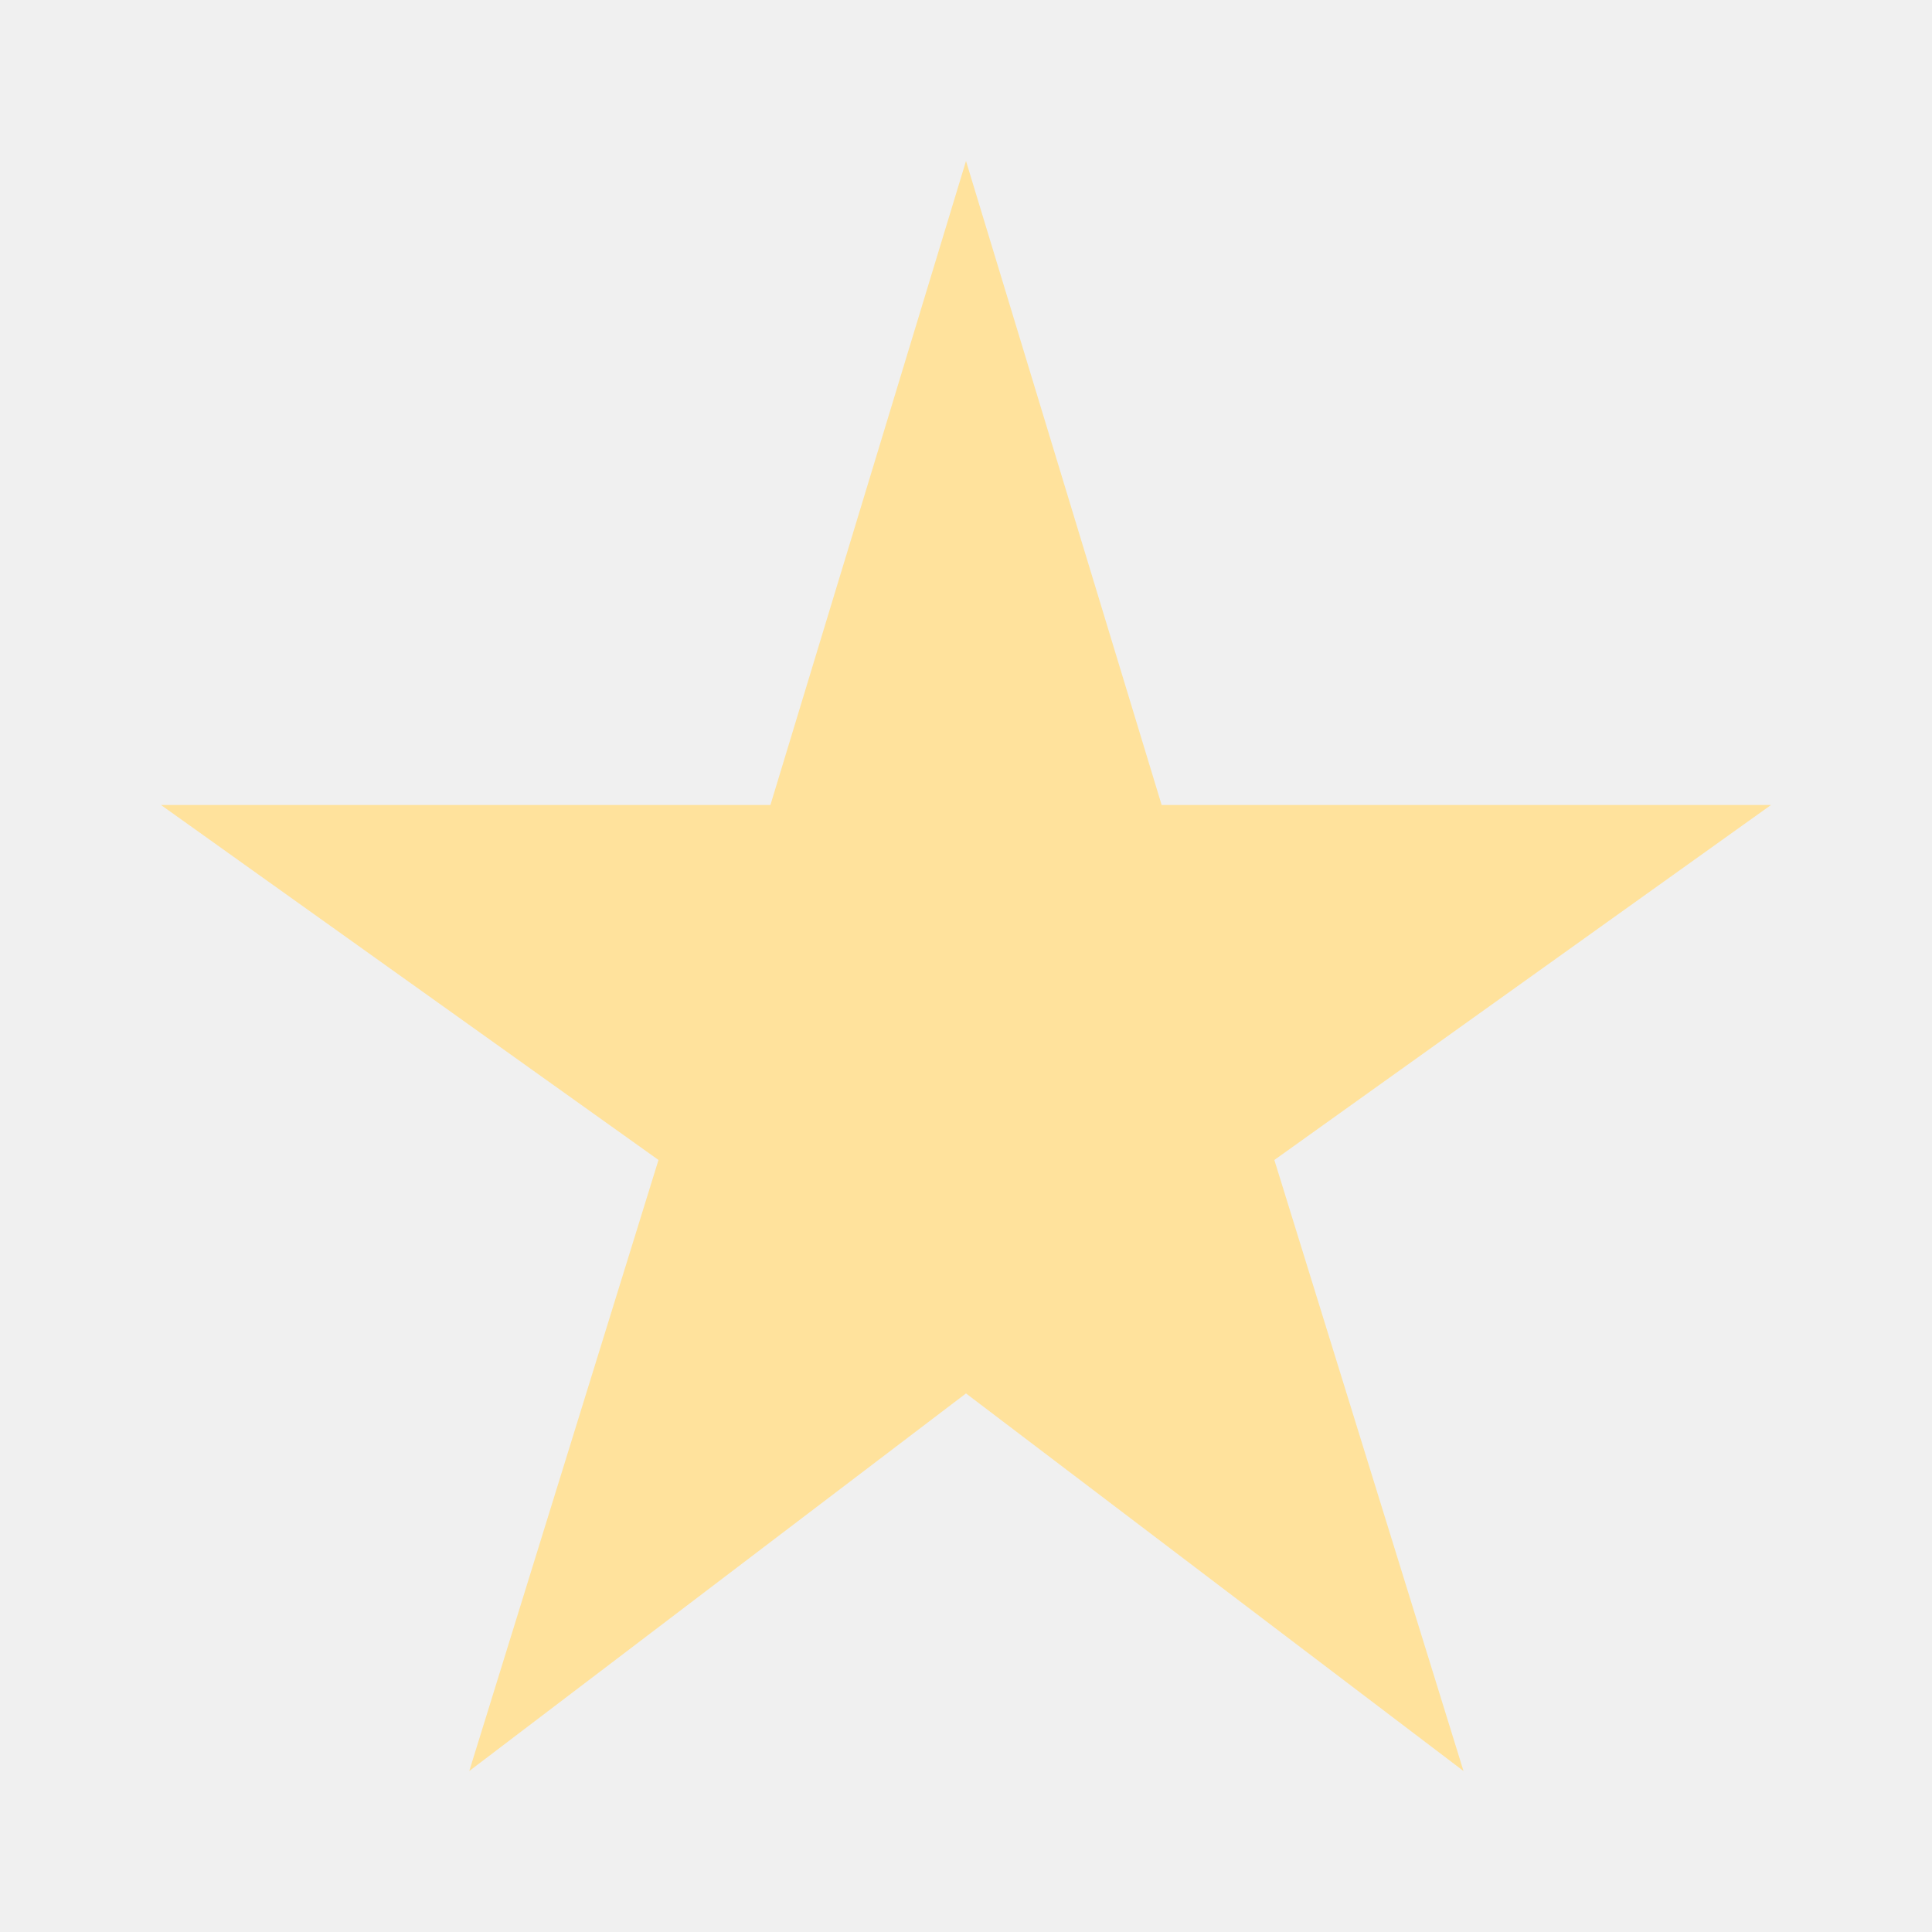
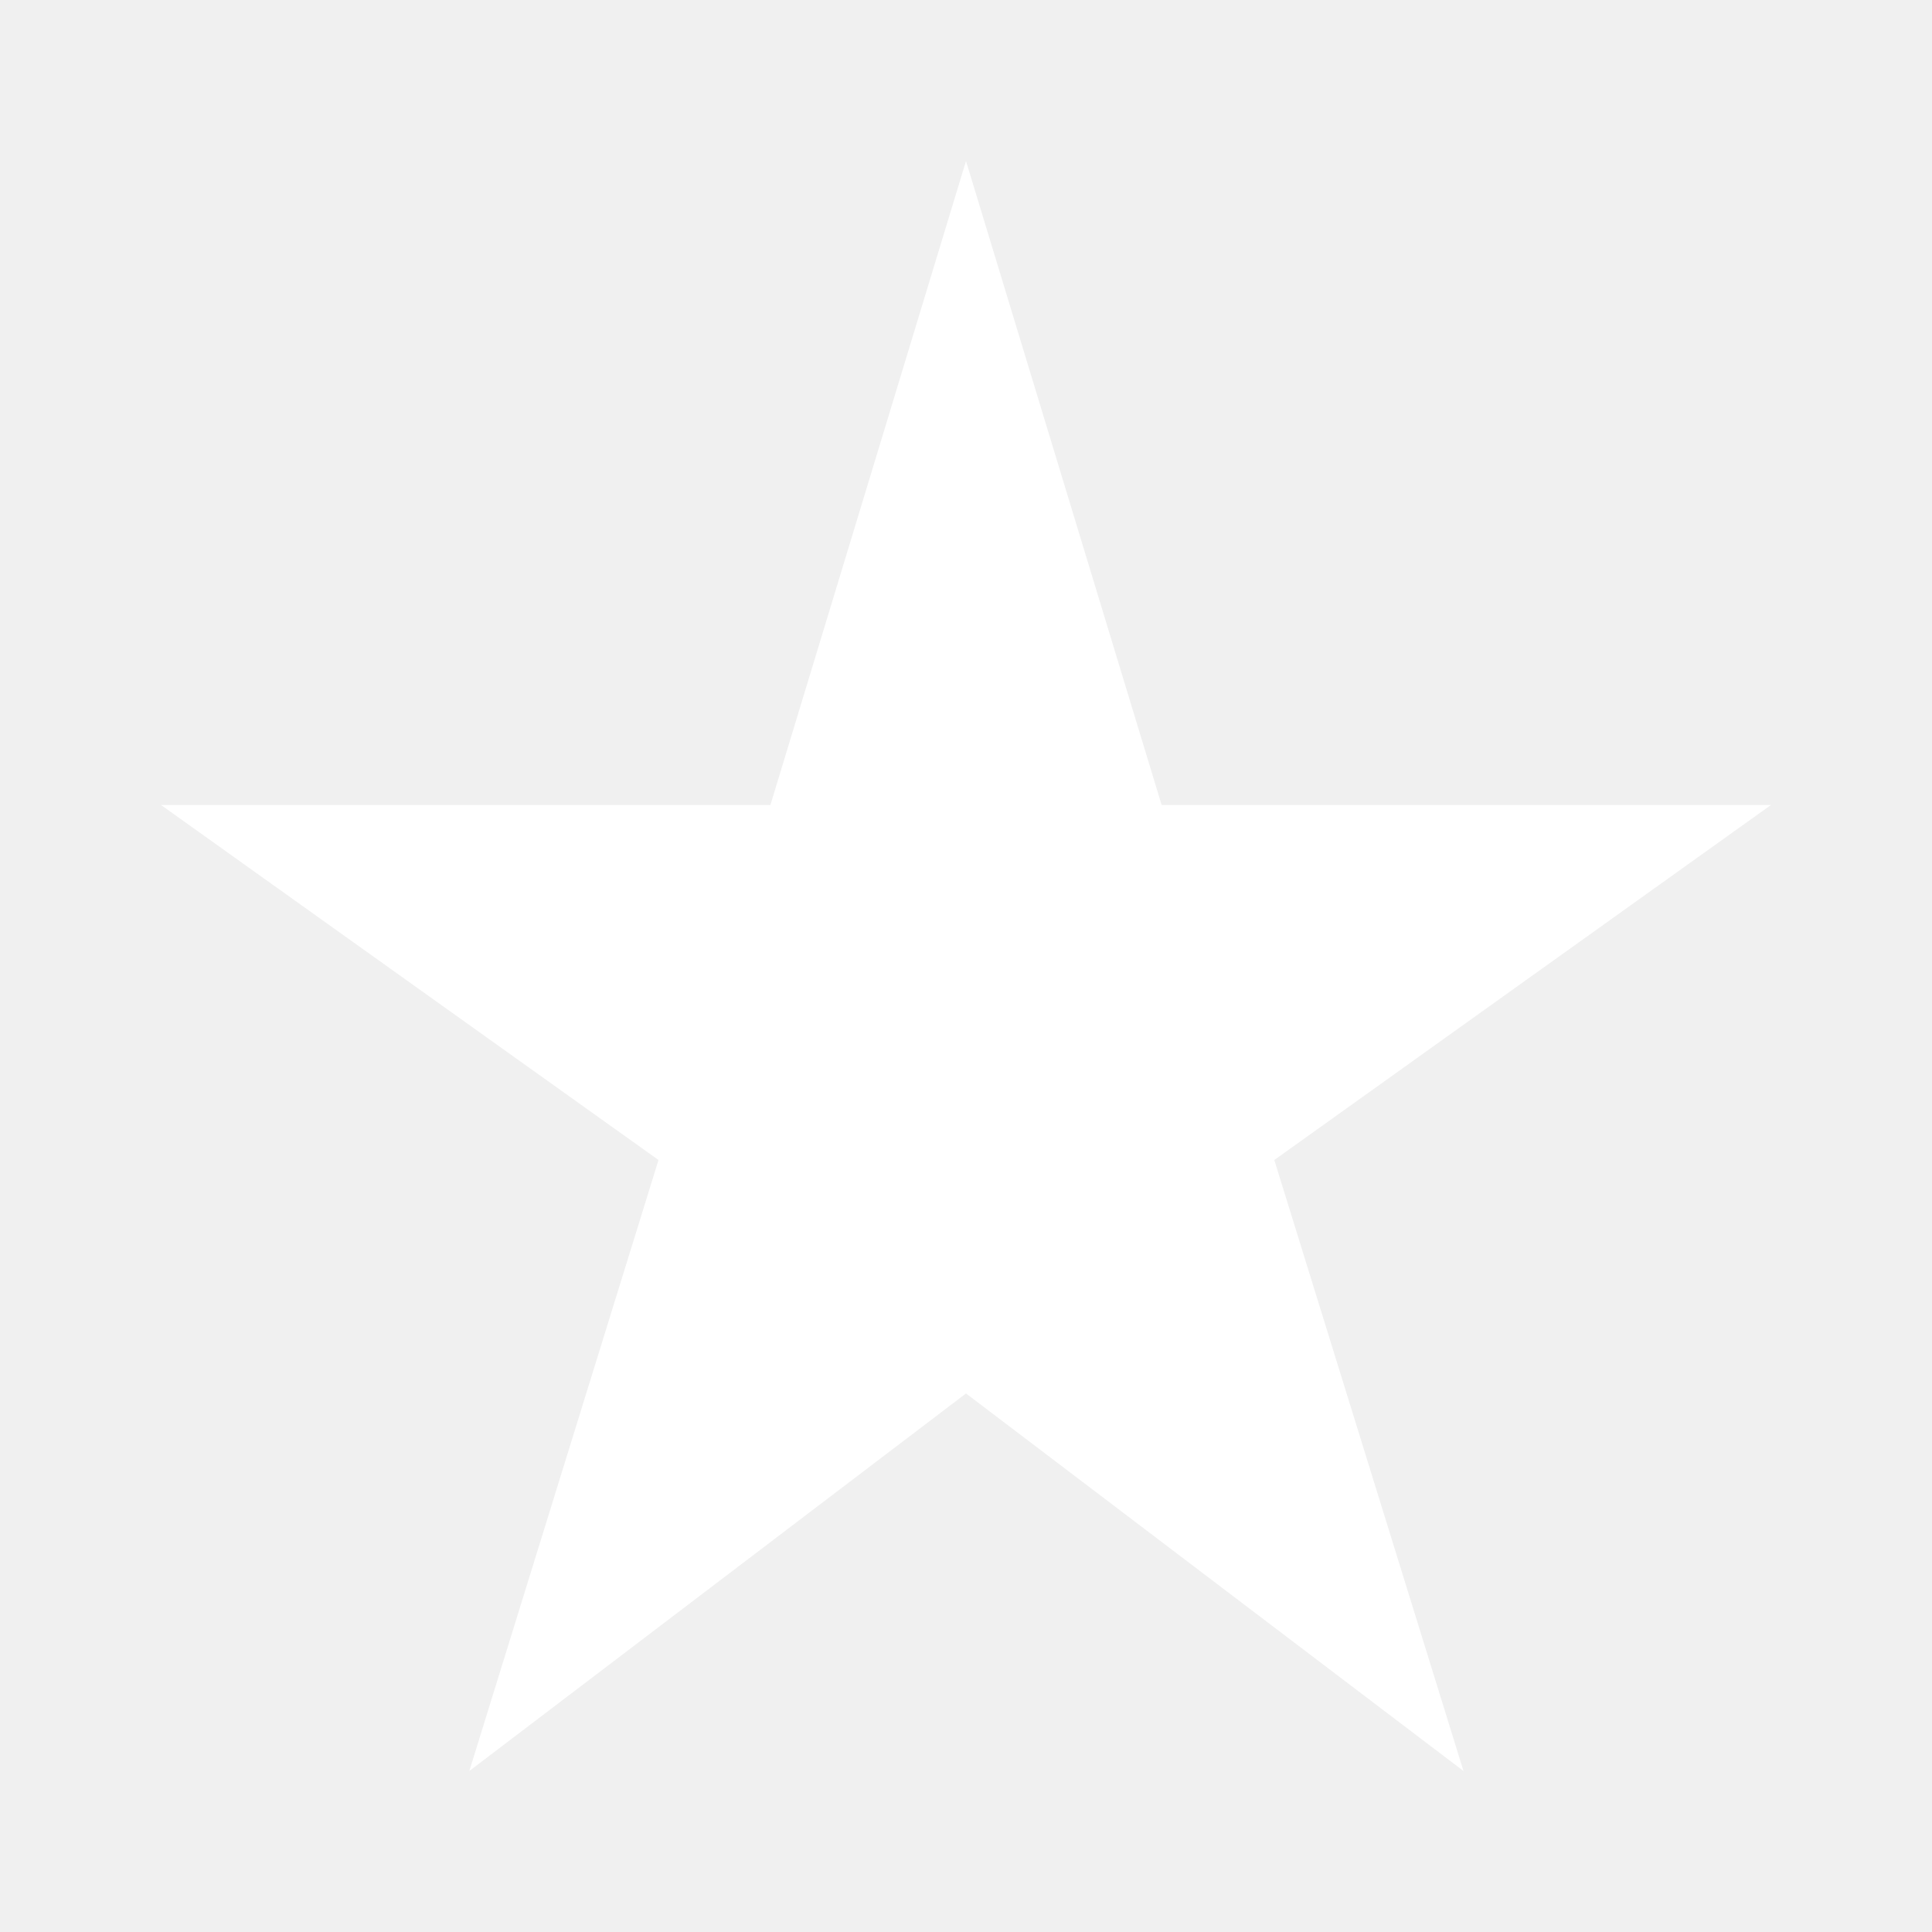
- <svg xmlns="http://www.w3.org/2000/svg" width="30" height="30" viewBox="0 0 30 30" fill="none">
-   <g clip-path="url(#clip0_10_38)">
-     <path d="M18.038 12.5L15 2.5L11.963 12.5H2.5L10.225 18.012L7.287 27.5L15 21.637L22.725 27.5L19.788 18.012L27.5 12.5H18.038Z" fill="#FFE29C" />
+ <svg xmlns="http://www.w3.org/2000/svg" width="50" height="50" viewBox="0 0 50 50" fill="none">
+   <g clip-path="url(#clip0_27_527)">
+     <path d="M30.063 20.833L25 4.167L19.938 20.833H4.167L17.042 30.021L12.146 45.833L25 36.062L37.875 45.833L32.979 30.021L45.833 20.833H30.063Z" fill="white" />
  </g>
  <defs>
-     <clipPath id="clip0_10_38">
-       <rect width="30" height="30" fill="white" />
+     <clipPath id="clip0_27_527">
+       <rect width="50" height="50" fill="white" />
    </clipPath>
  </defs>
</svg>
